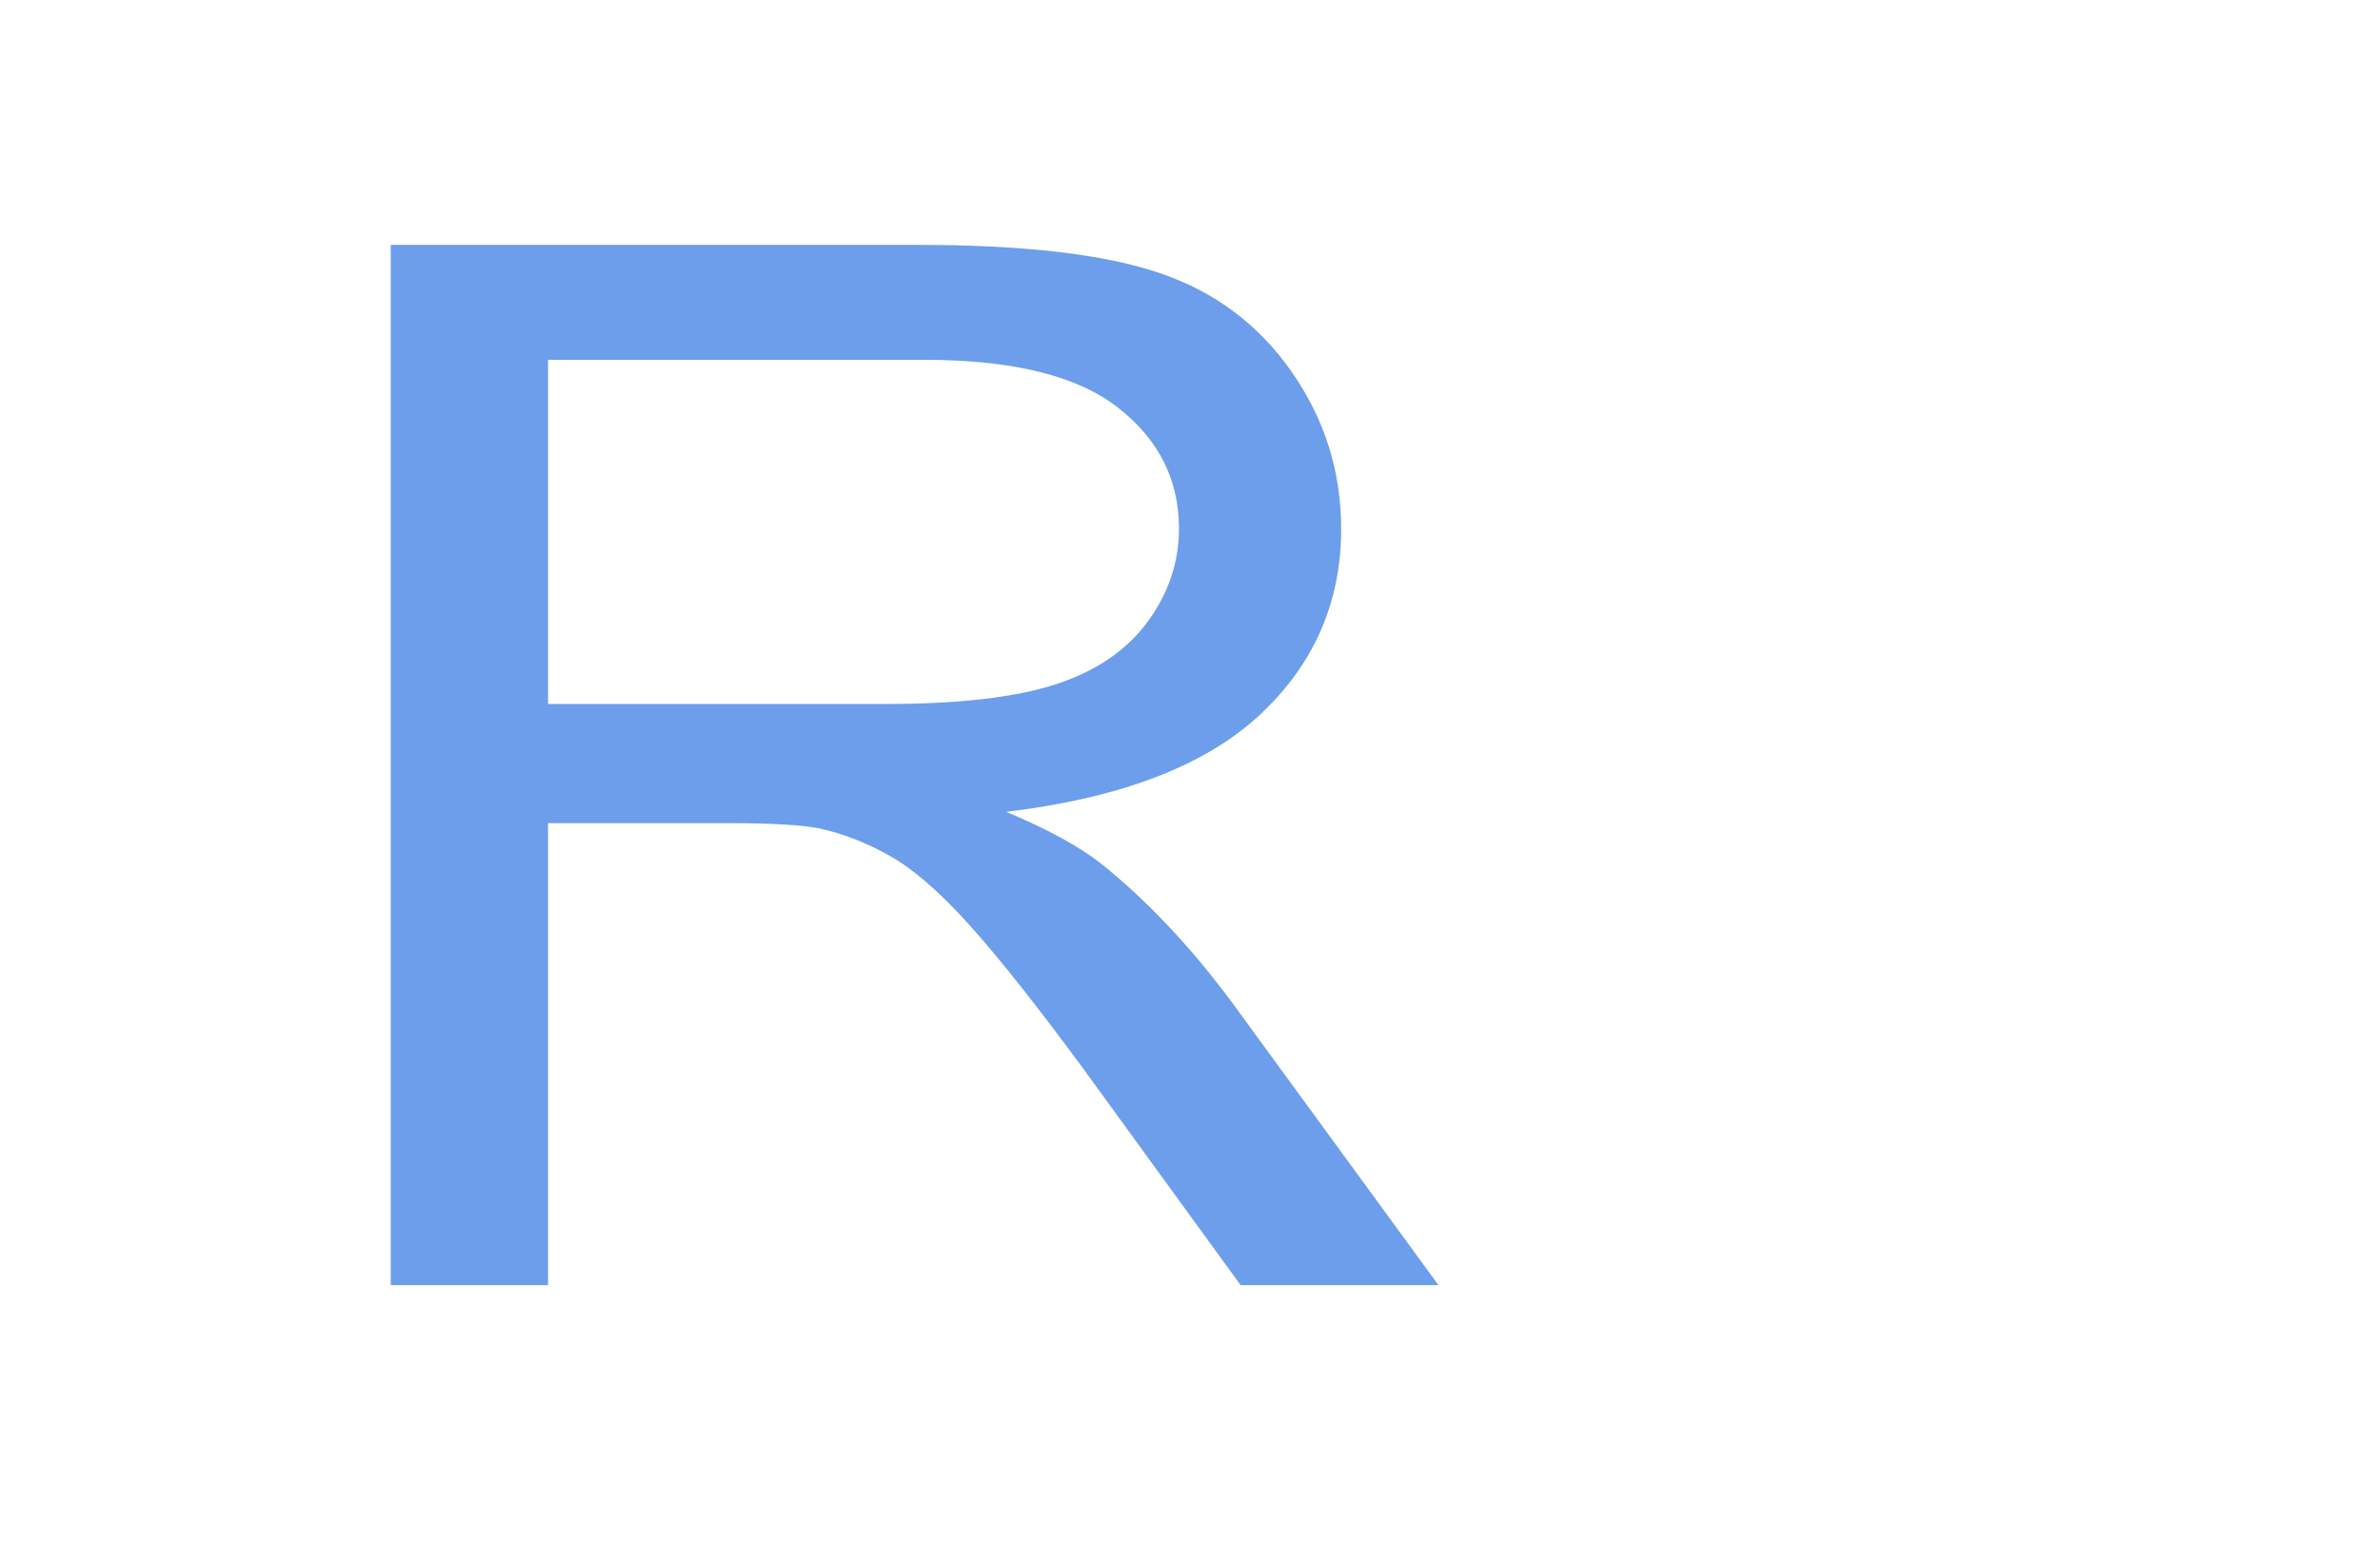
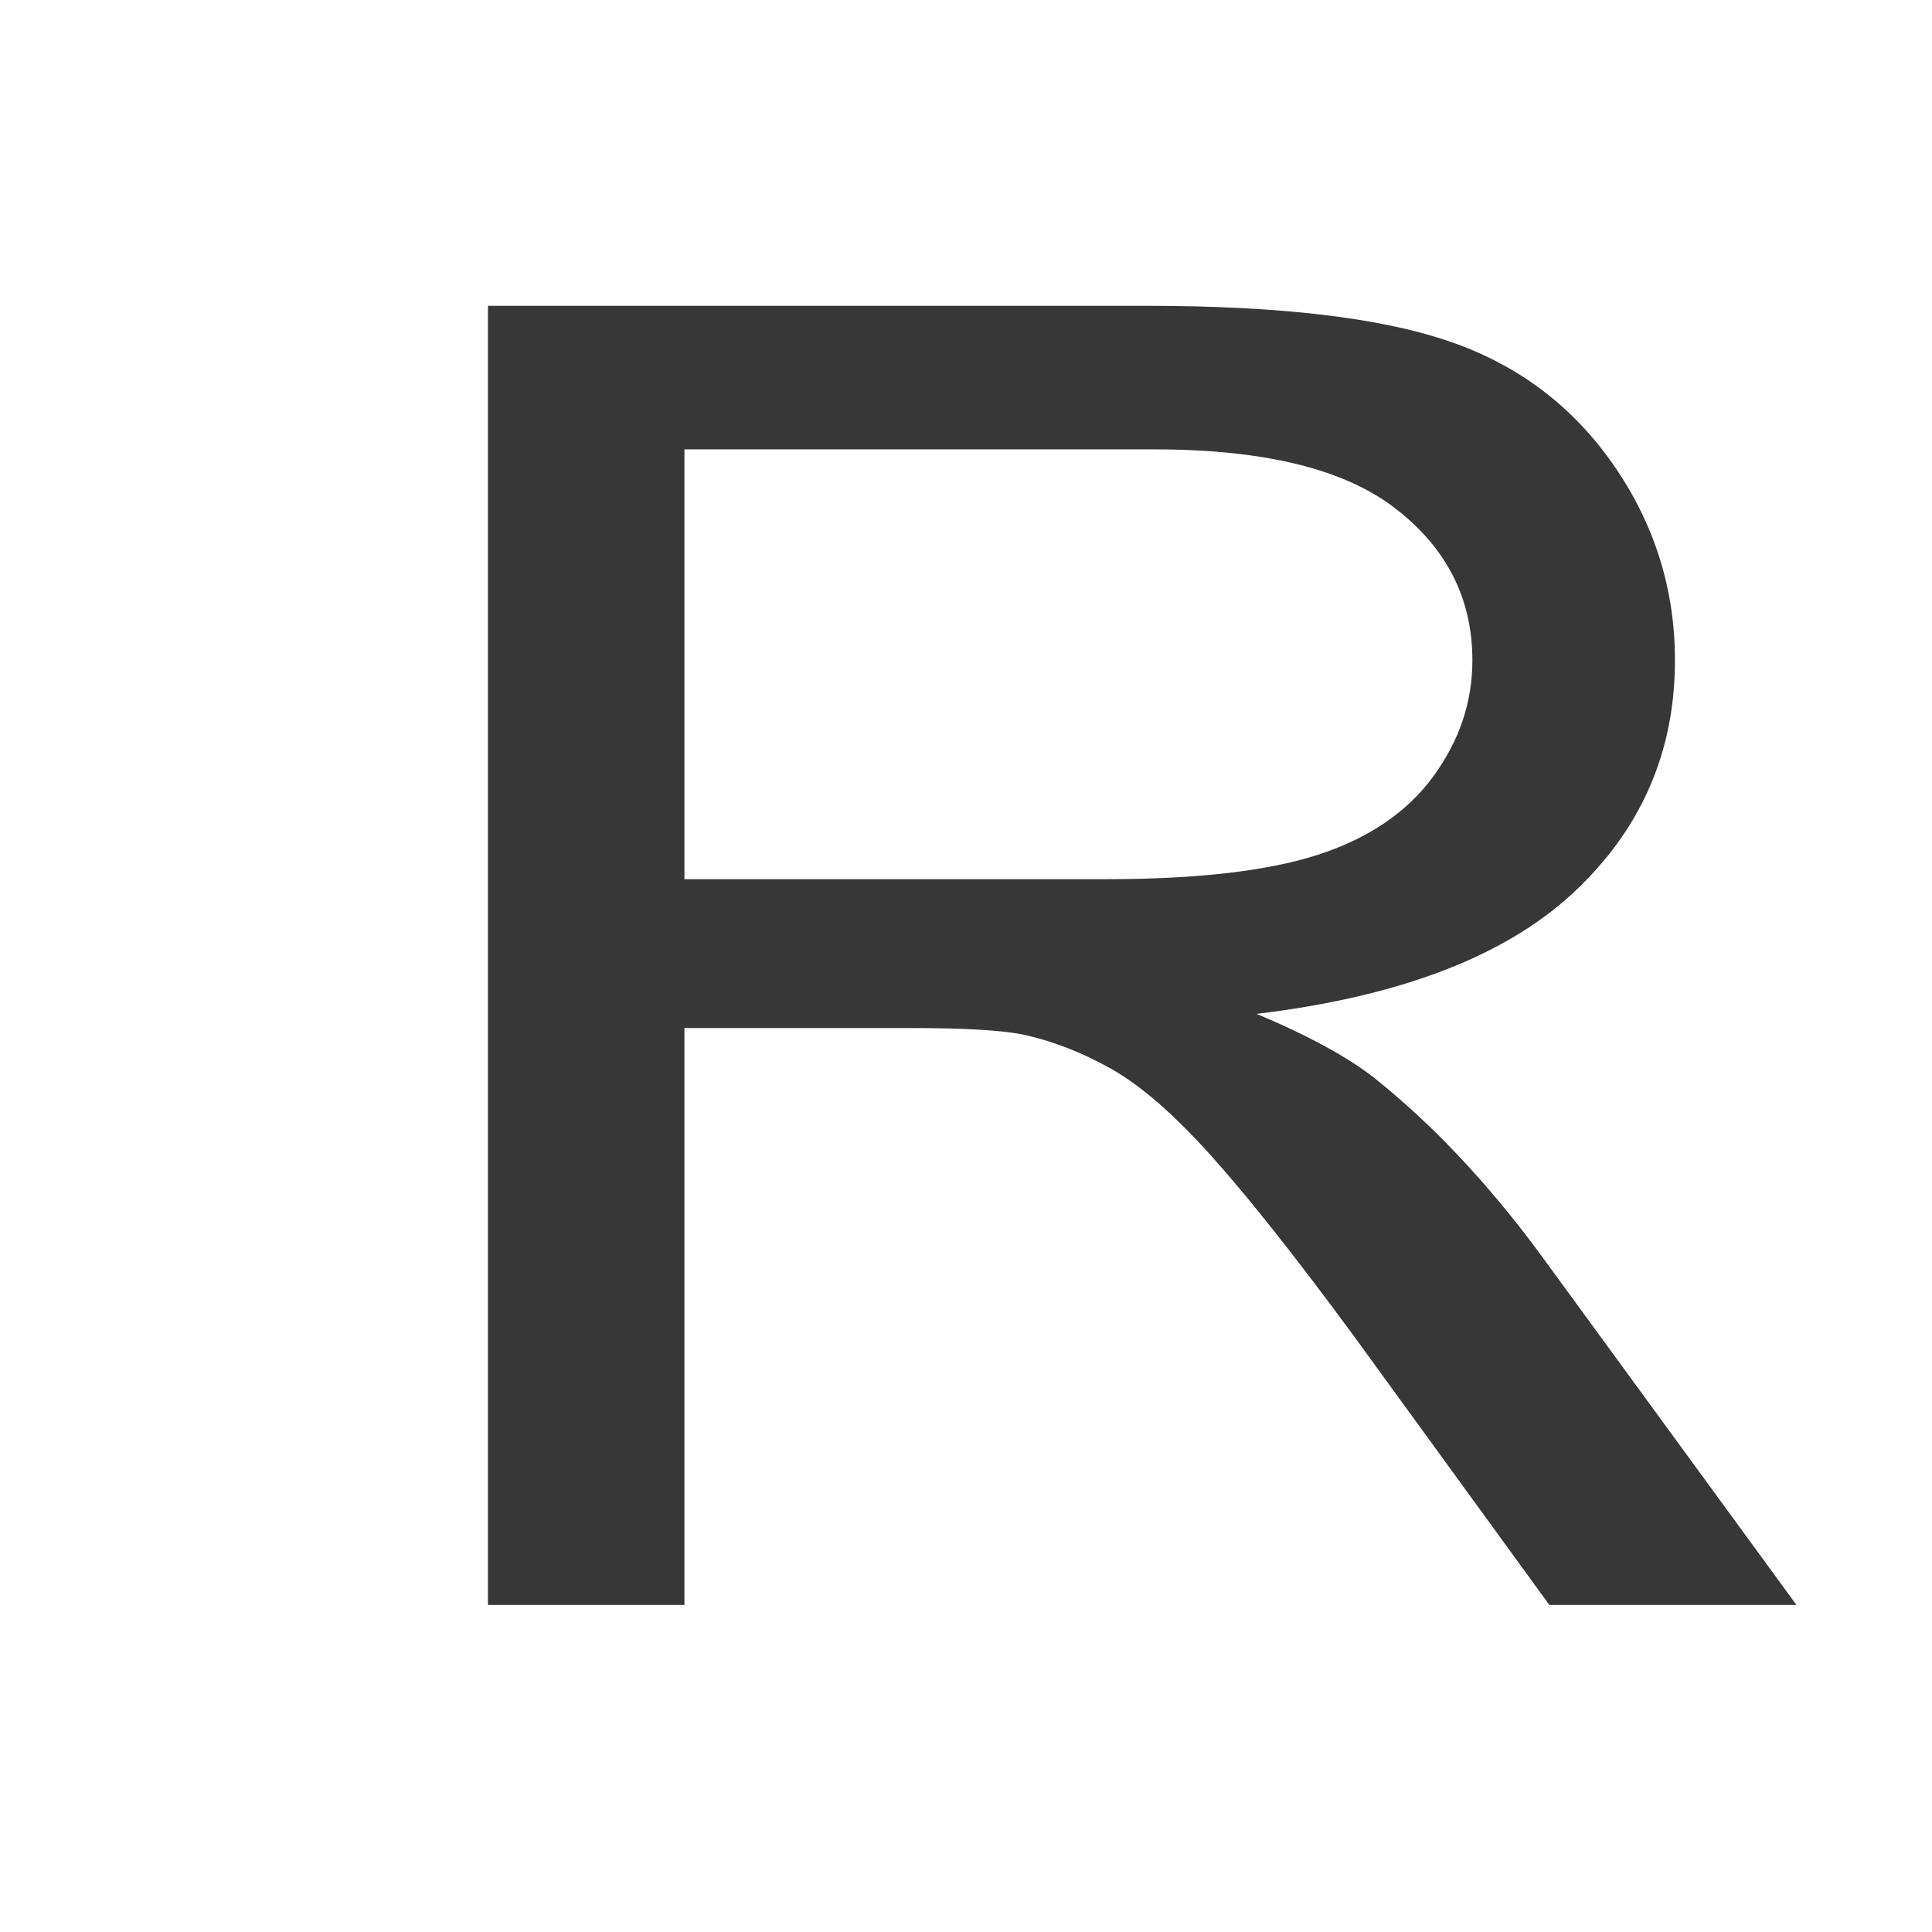
- <svg xmlns="http://www.w3.org/2000/svg" width="800" height="520" id="svg5802" version="1.1">
+ <svg xmlns="http://www.w3.org/2000/svg" width="520" height="520" id="svg5802" version="1.1">
  <defs id="defs5804" />
  <g id="layer1" transform="translate(0,-532.3622)">
-     <path style="fill:#6d9eeb;fill-rule:evenodd" d="m 310.7,653.31 c 29.622,0 51.278,5.327 64.969,15.981 13.751,10.654 20.626,24.25 20.626,40.787 0,11.29 -3.544,21.758 -10.631,31.405 -7.088,9.594 -17.446,16.59 -31.076,20.99 -13.63,4.346 -32.53,6.52 -56.7,6.52 l -113.673,0 0,-115.682 z m -179.368,-38.64 0,349.671 52.884,0 0,-155.277 61.334,0 c 13.63,0 23.443,0.557 29.44,1.67 8.178,1.749 16.204,4.85 24.079,9.302 7.936,4.452 16.901,12.244 26.896,23.375 9.995,11.131 22.716,27.191 38.163,48.181 l 52.884,72.749 66.513,0 -69.512,-95.17 c -13.812,-18.605 -28.441,-34.108 -43.888,-46.511 -7.269,-5.724 -17.9,-11.528 -31.894,-17.412 38.345,-4.611 66.695,-15.424 85.05,-32.439 18.355,-17.014 27.532,-37.925 27.532,-62.731 0,-19.241 -5.543,-36.812 -16.628,-52.713 -11.086,-15.901 -25.897,-26.979 -44.433,-33.234 -18.537,-6.308 -45.614,-9.461 -81.234,-9.461 z" id="path5772" />
+     <path style="fill:#373737;fill-opacity:1;fill-rule:evenodd" d="m 310.7,653.31 c 29.622,0 51.278,5.327 64.969,15.981 13.751,10.654 20.626,24.25 20.626,40.787 0,11.29 -3.544,21.758 -10.631,31.405 -7.088,9.594 -17.446,16.59 -31.076,20.99 -13.63,4.346 -32.53,6.52 -56.7,6.52 H 184.215 V 653.31 Z M 131.331,614.67 V 964.34 h 52.884 V 809.064 h 61.334 c 13.63,0 23.443,0.557 29.44,1.67 8.178,1.749 16.204,4.85 24.079,9.302 7.936,4.452 16.901,12.244 26.896,23.375 9.995,11.131 22.716,27.191 38.163,48.181 l 52.884,72.749 h 66.513 l -69.512,-95.17 c -13.812,-18.605 -28.441,-34.108 -43.888,-46.511 -7.269,-5.724 -17.9,-11.528 -31.894,-17.412 38.345,-4.611 66.695,-15.424 85.05,-32.439 18.355,-17.014 27.532,-37.925 27.532,-62.731 0,-19.241 -5.543,-36.812 -16.628,-52.713 -11.086,-15.901 -25.897,-26.979 -44.433,-33.234 -18.537,-6.308 -45.614,-9.461 -81.234,-9.461 z" id="path5772" />
  </g>
</svg>
